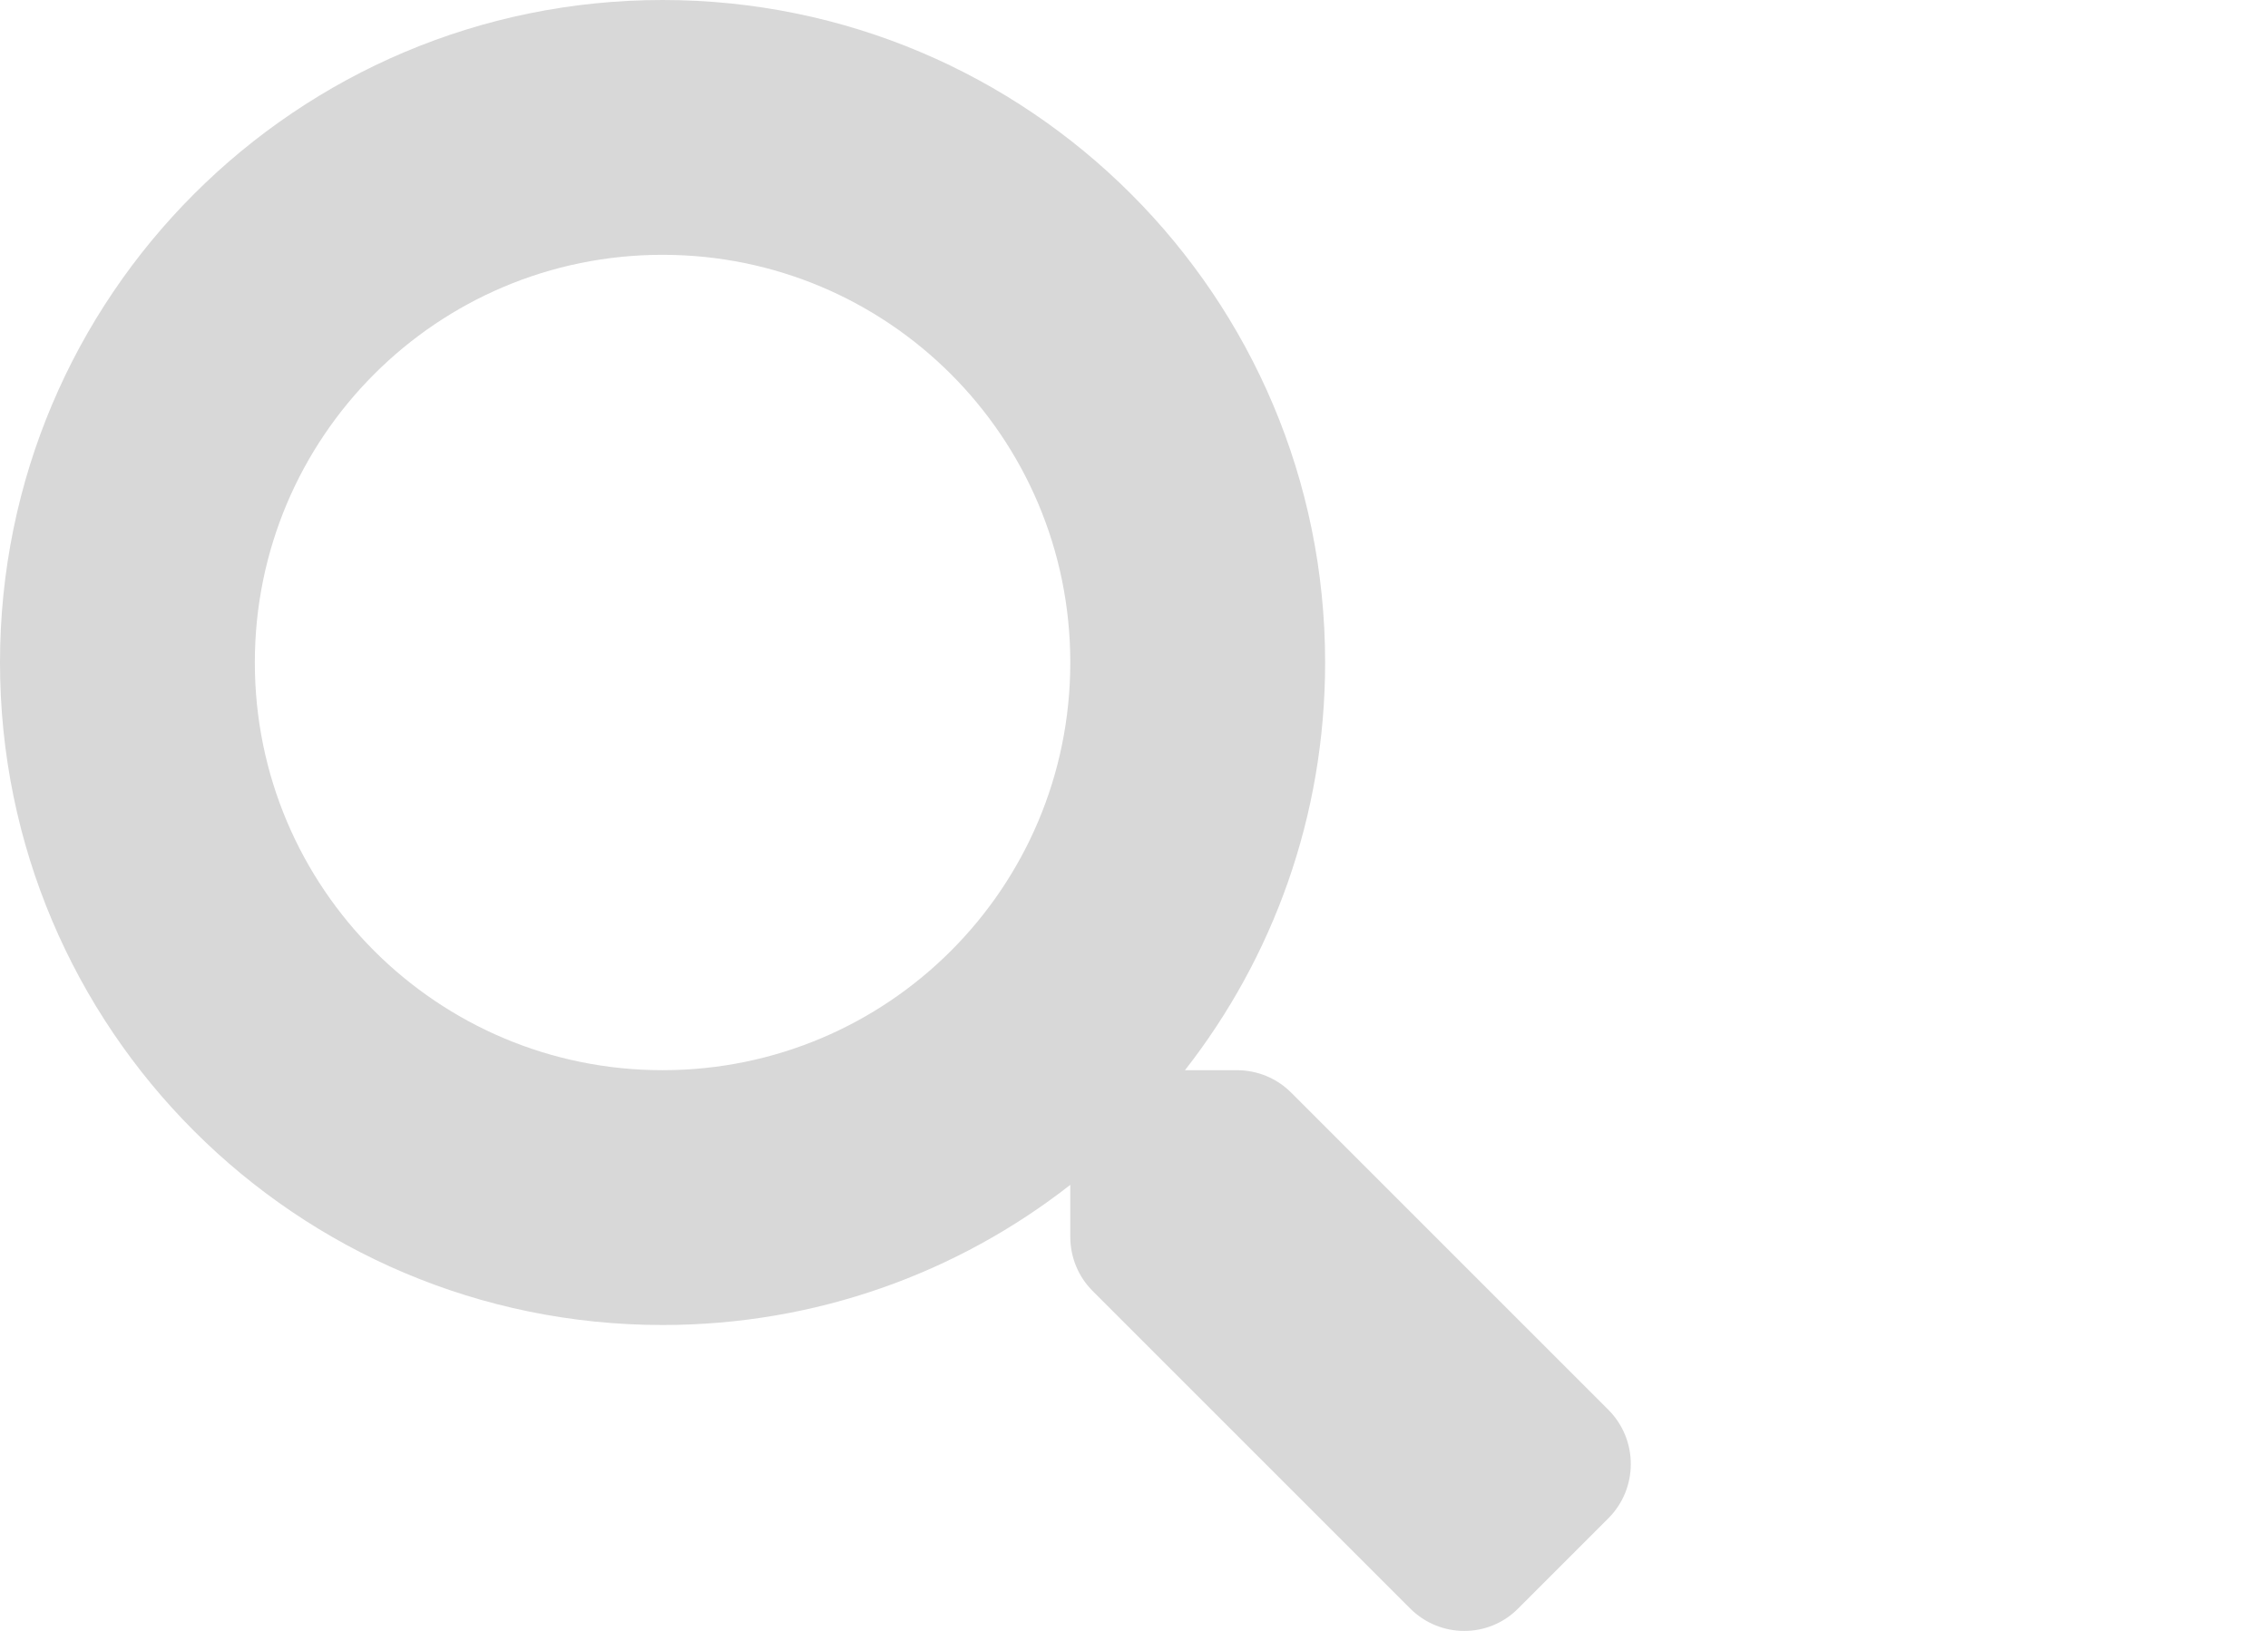
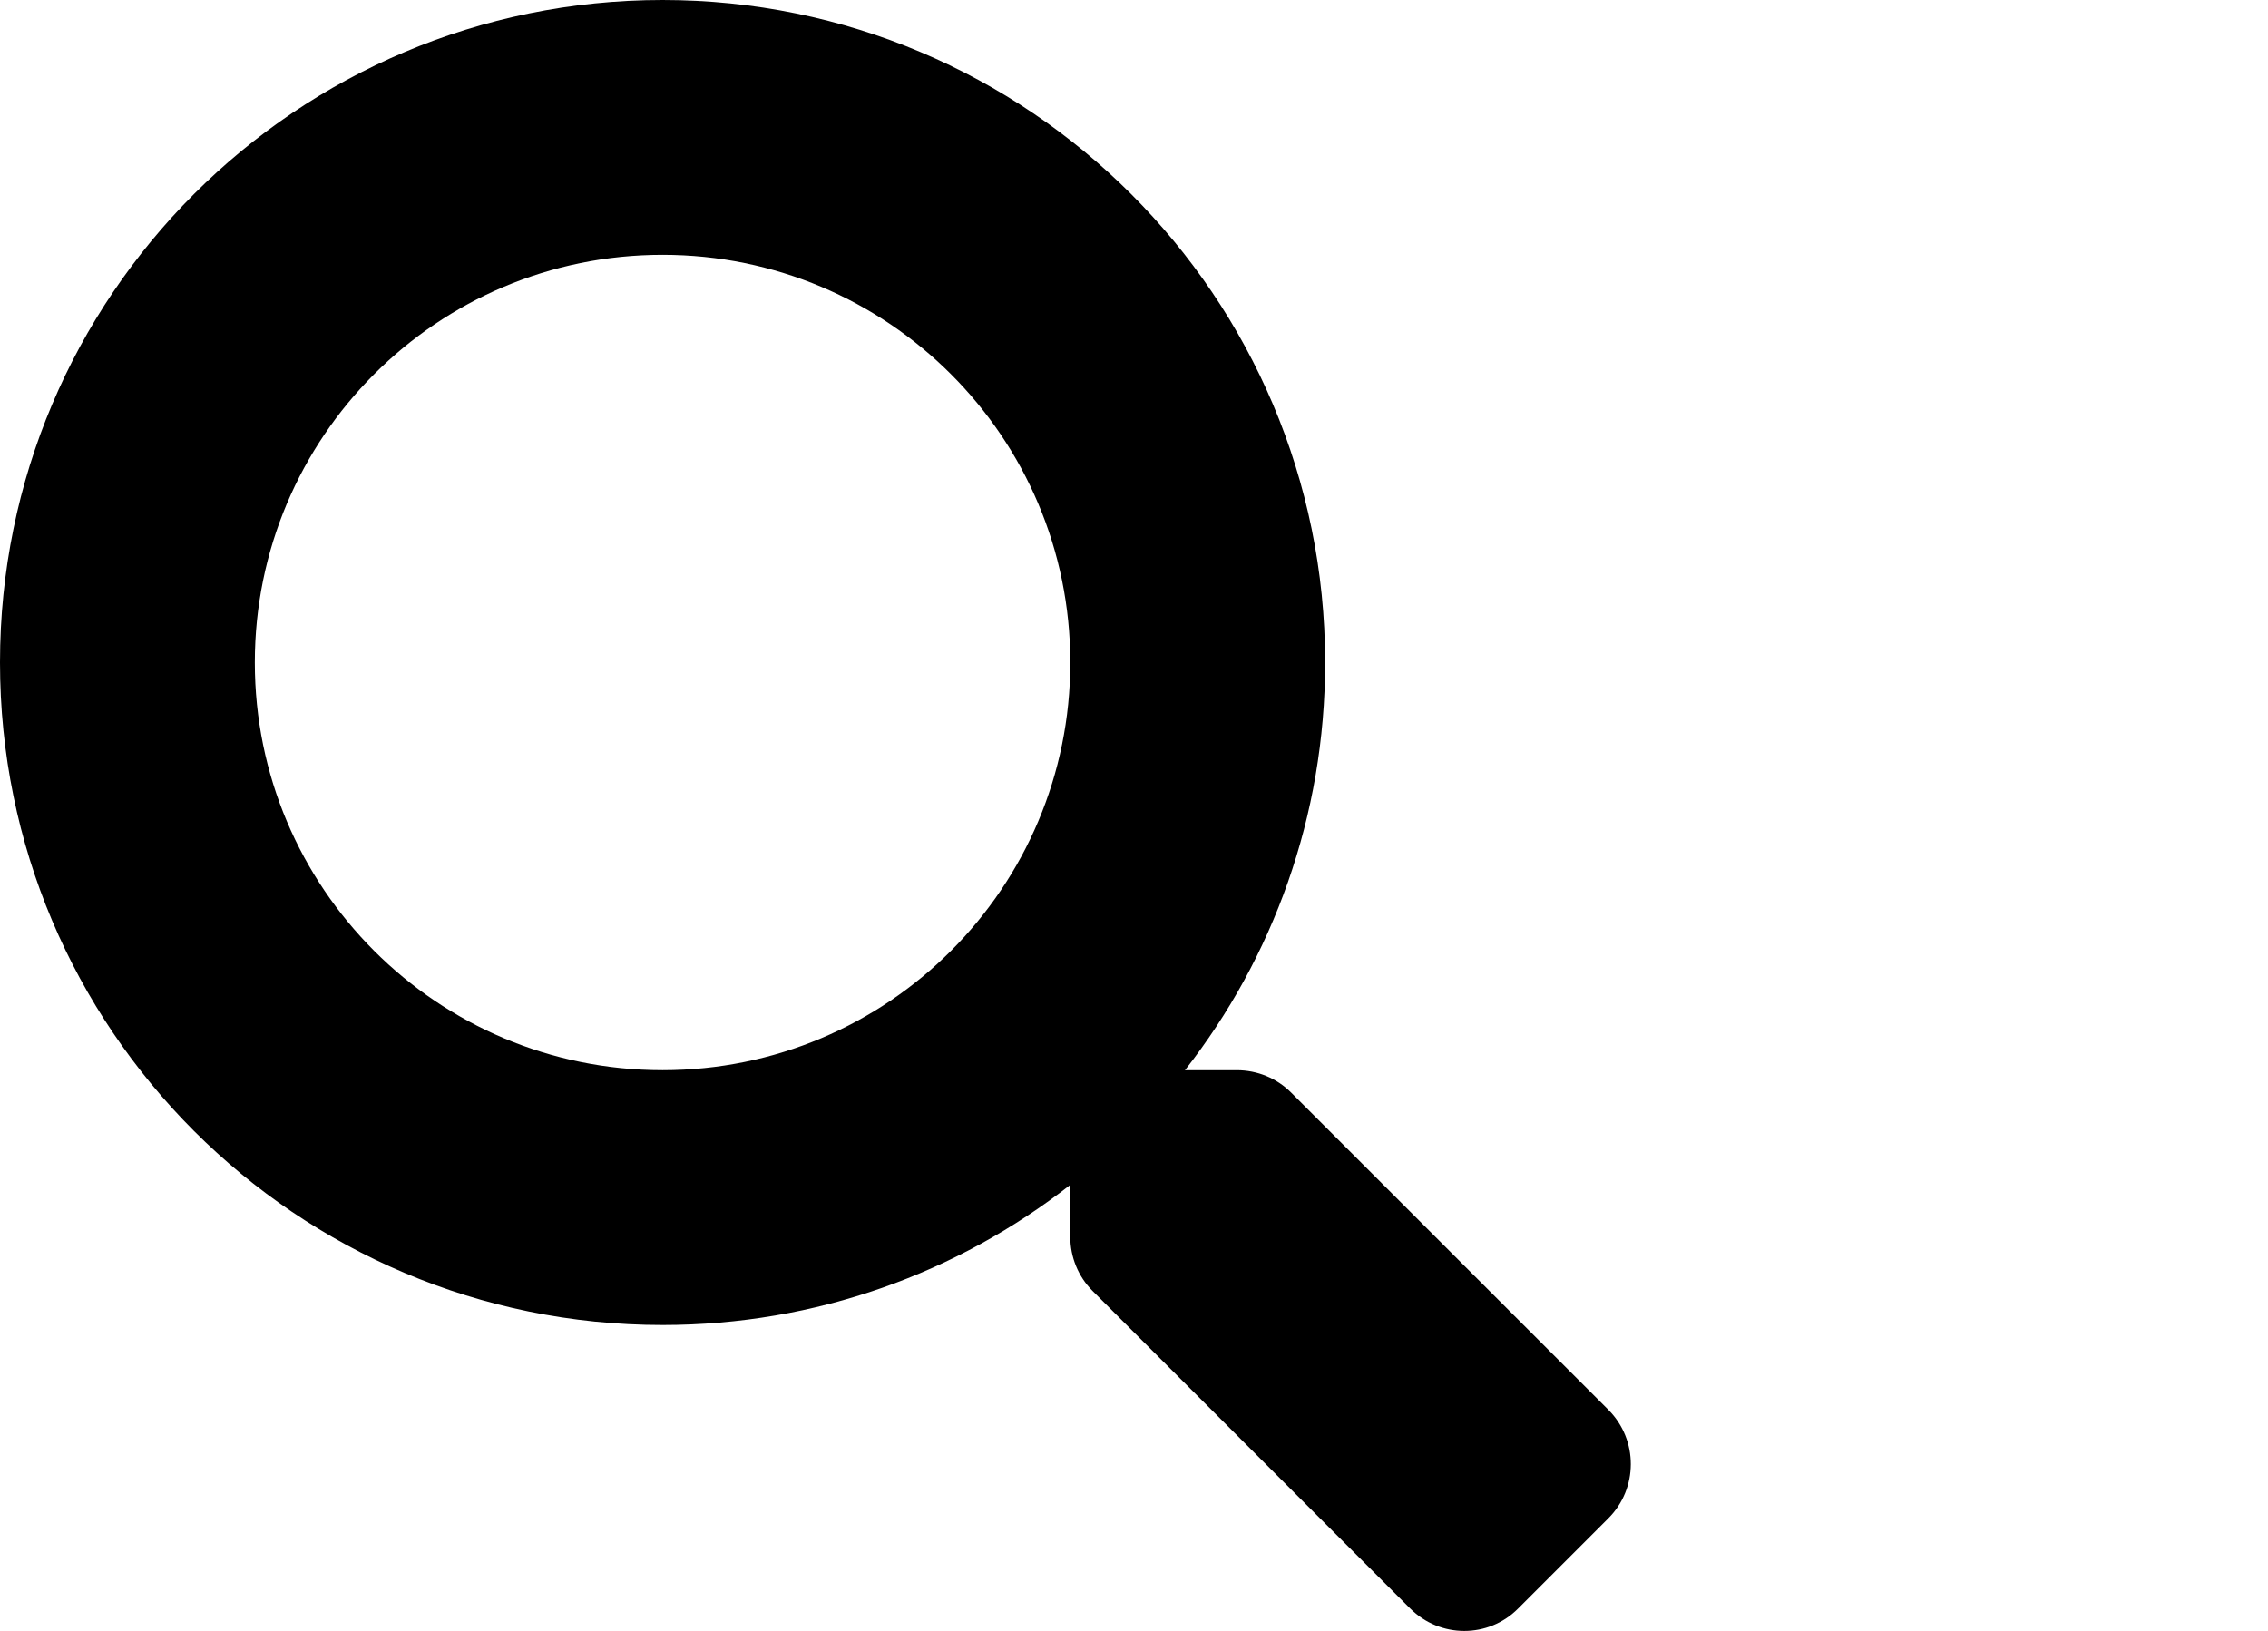
<svg xmlns="http://www.w3.org/2000/svg" aria-hidden="true" focusable="false" data-prefix="fas" data-icon="search" class="svg-inline--fa fa-search fa-w-16" role="img" viewBox="0 0 712 512">
-   <path fill="#D8D8D8" d="M505 442.7L405.3 343c-4.5-4.5-10.6-7-17-7H372c27.6-35.3 44-79.7 44-128C416 93.1 322.9 0 208 0S0 93.1 0 208s93.1 208 208 208c48.3 0 92.7-16.4 128-44v16.3c0 6.4 2.5 12.5 7 17l99.7 99.7c9.4 9.4 24.6 9.4 33.9 0l28.3-28.3c9.4-9.4 9.4-24.6.1-34zM208 336c-70.7 0-128-57.2-128-128 0-70.7 57.2-128 128-128 70.7 0 128 57.2 128 128 0 70.7-57.2 128-128 128z" />
+   <path fill="#000000" d="M505 442.7L405.3 343c-4.5-4.5-10.6-7-17-7H372c27.6-35.3 44-79.7 44-128C416 93.1 322.9 0 208 0S0 93.1 0 208s93.1 208 208 208c48.3 0 92.7-16.4 128-44v16.3c0 6.4 2.5 12.5 7 17l99.7 99.7c9.4 9.4 24.6 9.4 33.9 0l28.3-28.3c9.4-9.4 9.4-24.6.1-34zM208 336c-70.7 0-128-57.2-128-128 0-70.7 57.2-128 128-128 70.7 0 128 57.2 128 128 0 70.7-57.2 128-128 128z" />
</svg>
